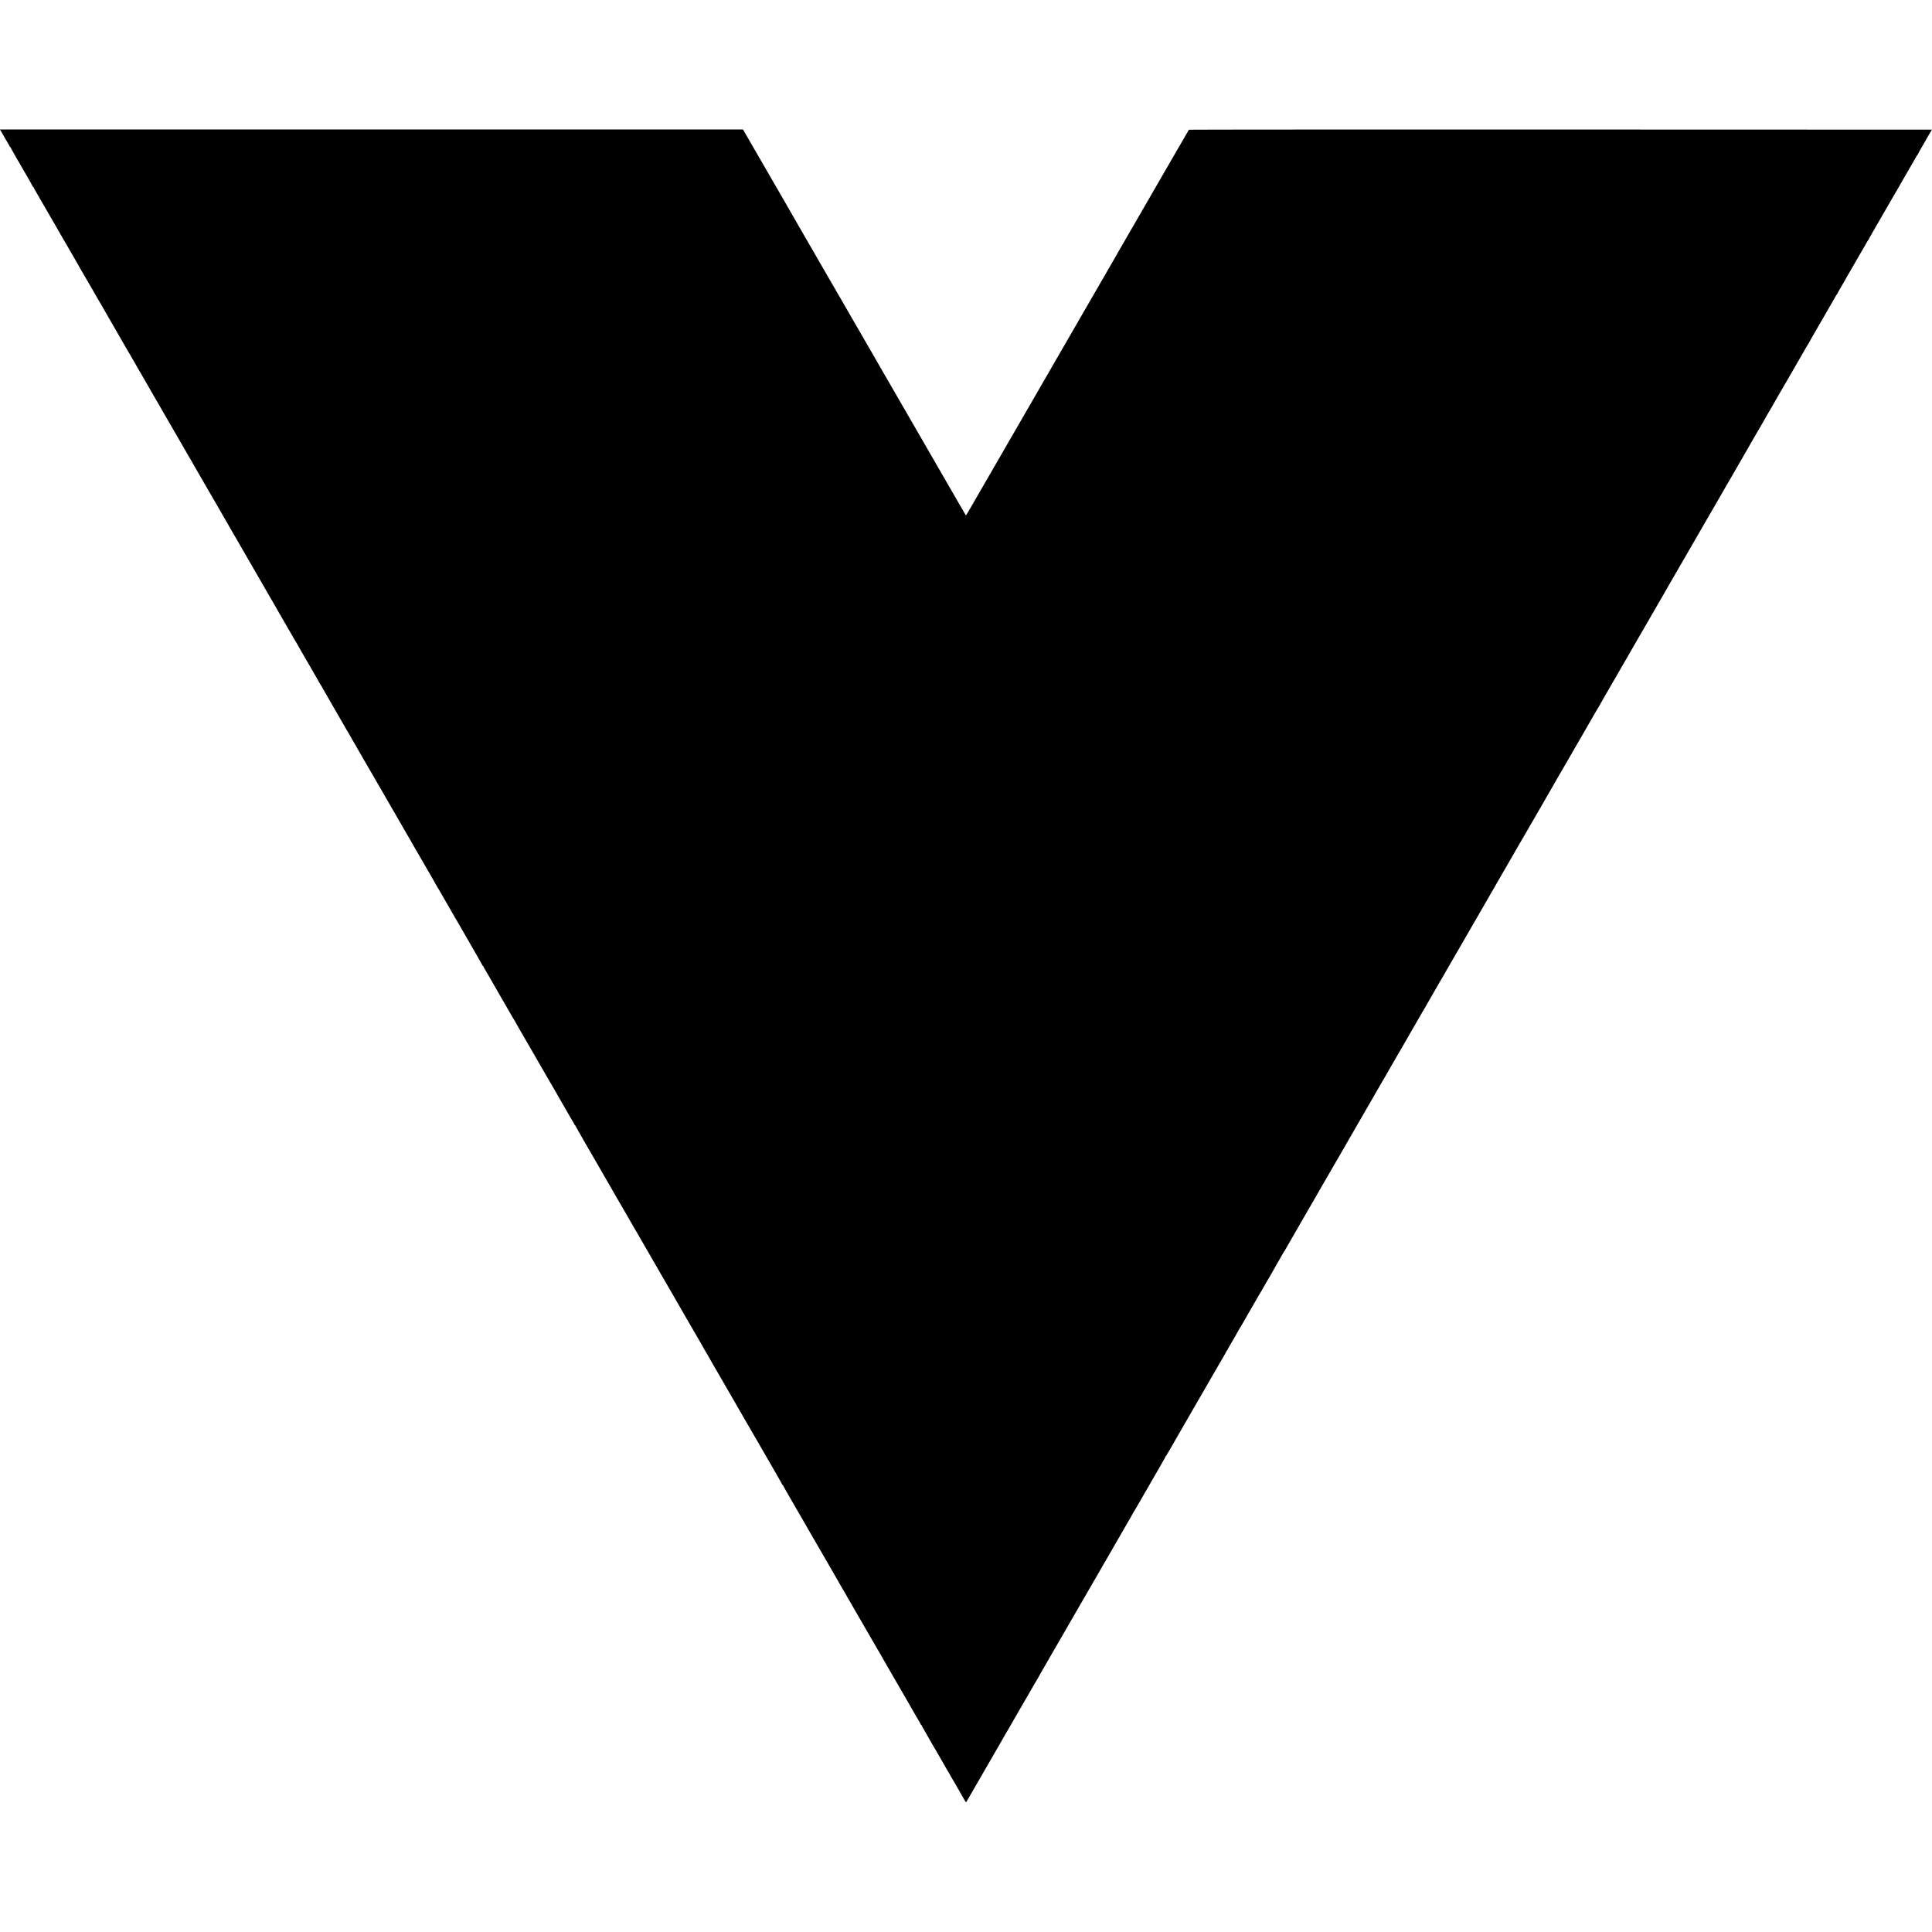
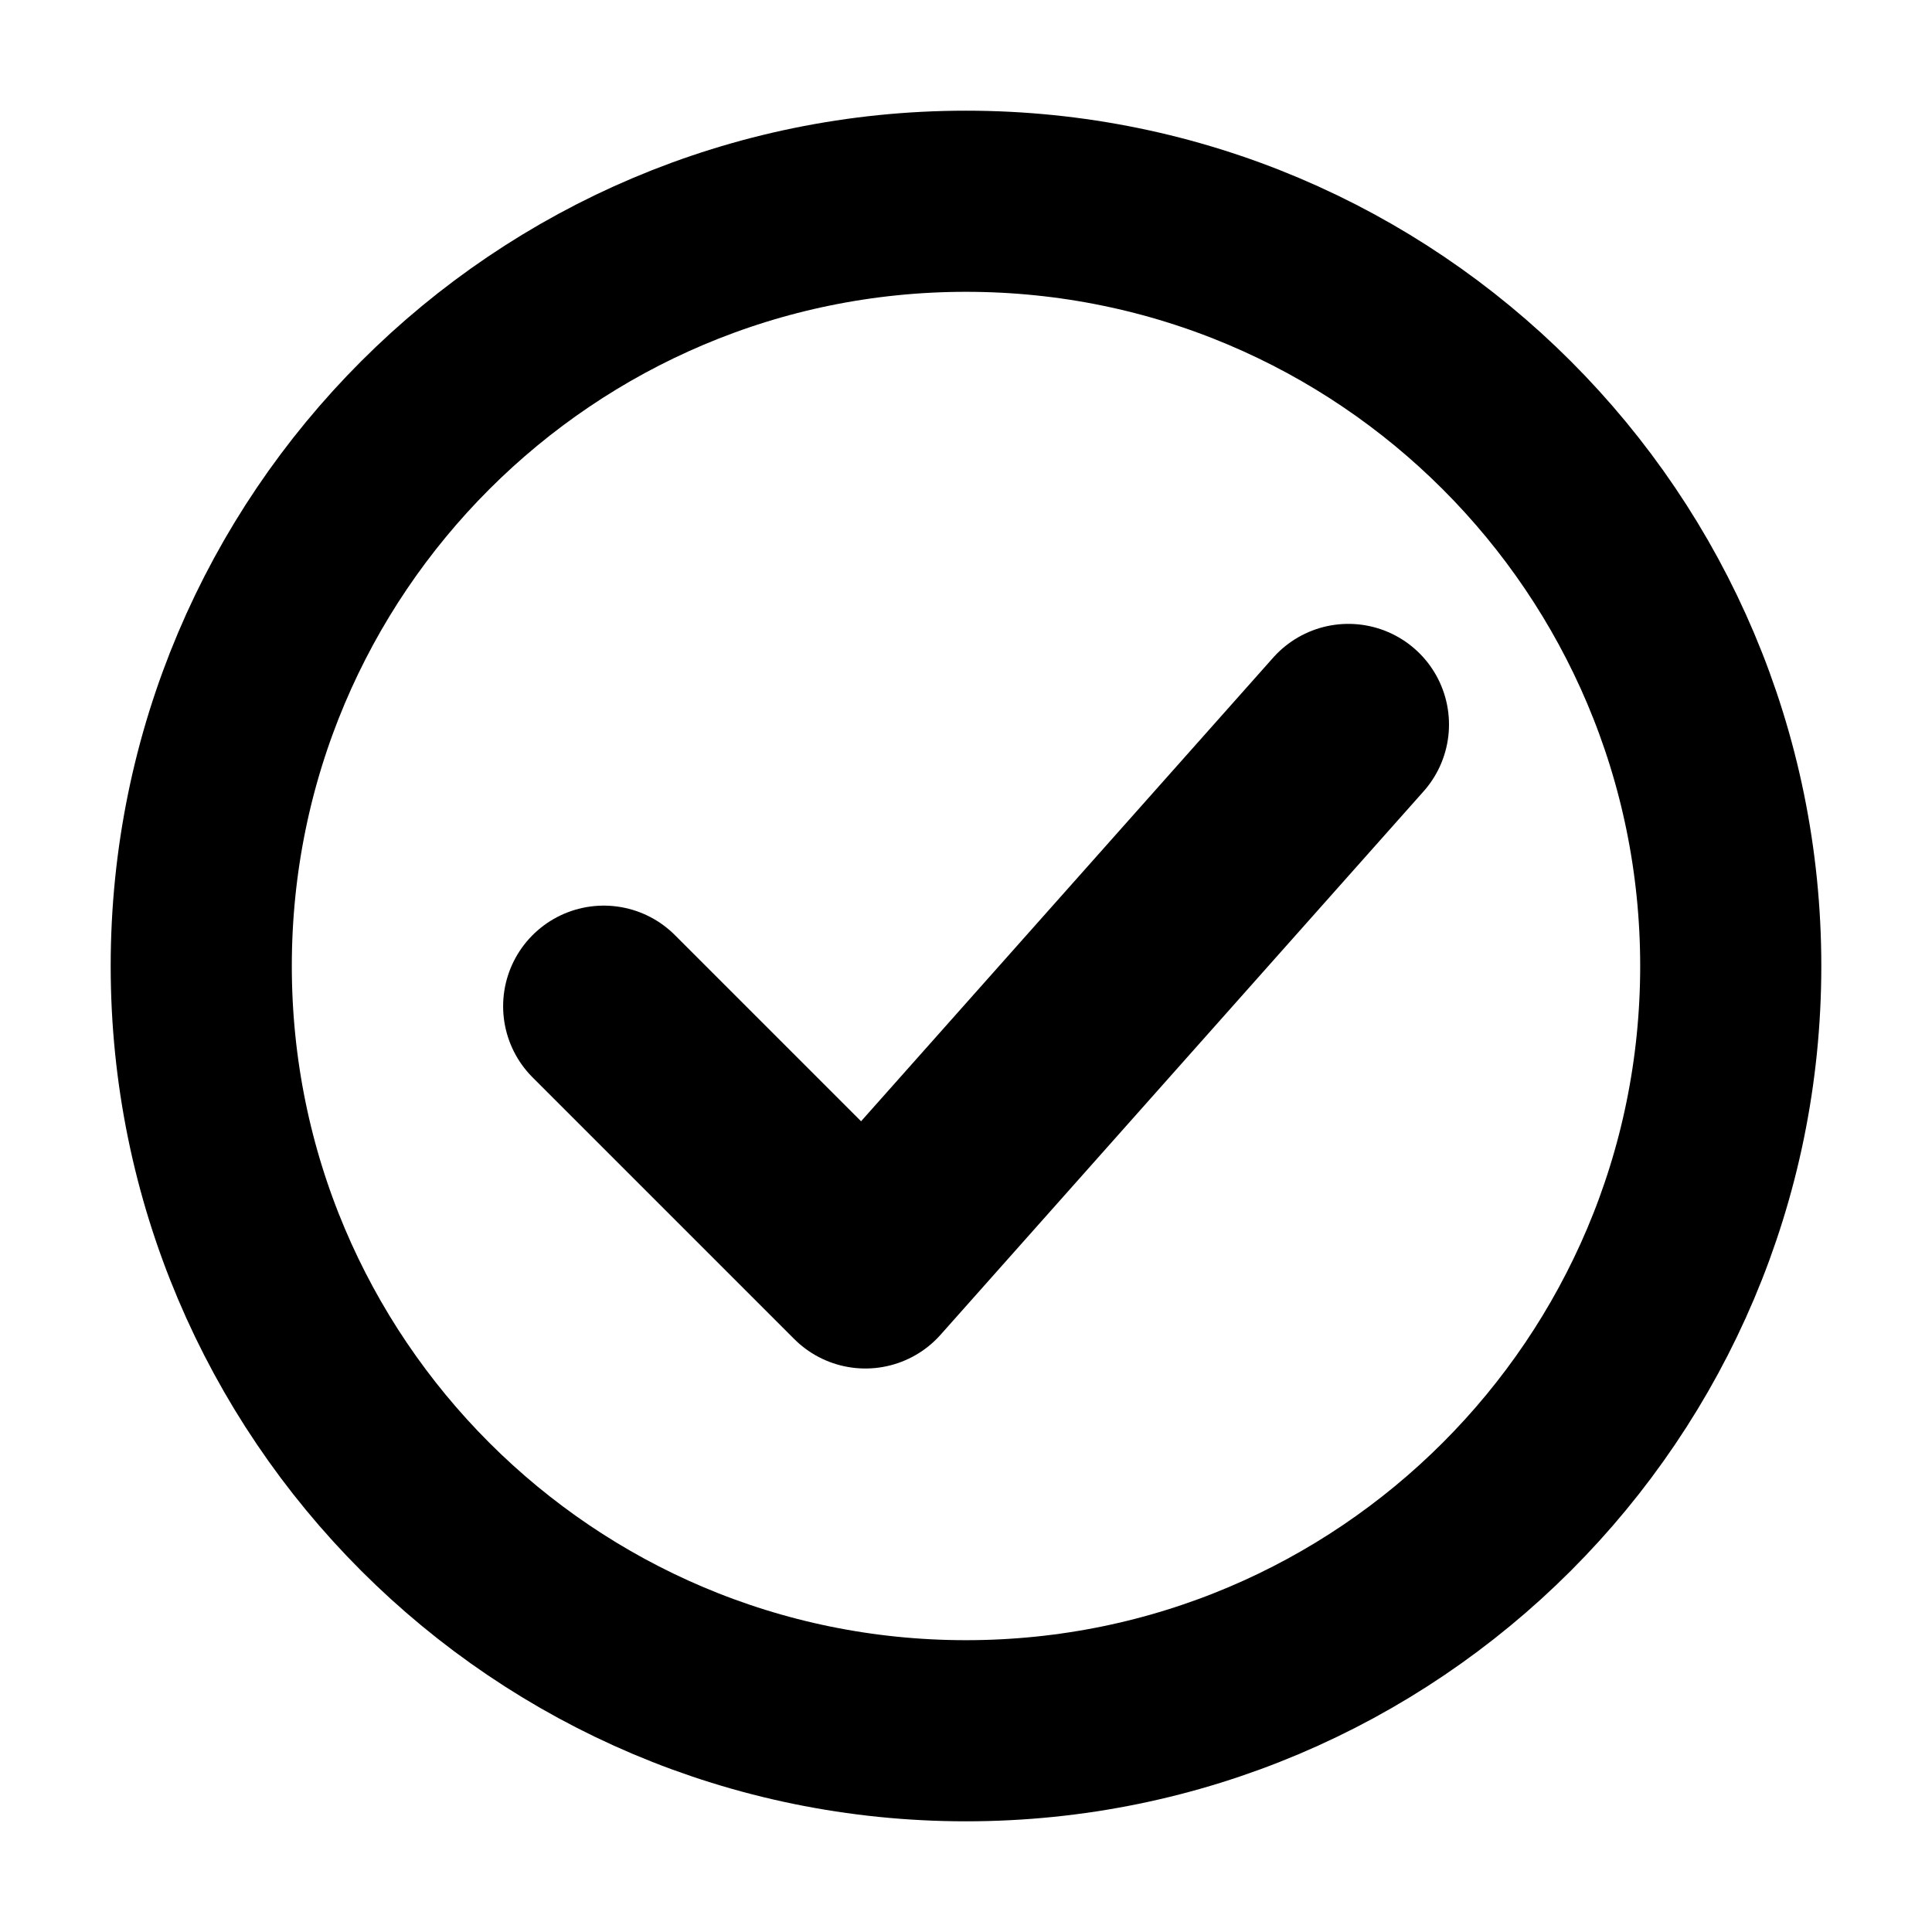
- <svg xmlns="http://www.w3.org/2000/svg" version="1.0" width="16pt" height="16pt" viewBox="0 0 16 16" preserveAspectRatio="xMidYMid meet">
-   <g transform="translate(0,16) scale(0.00032,-0.00032)" fill="#000000" stroke="none">
-     <path d="M18 46618 c45 -75 122 -207 122 -211 0 -2 25 -45 55 -95 30 -50 55 -96 55 -102 0 -5 5 -10 10 -10 6 0 10 -4 10 -9 0 -5 73 -135 161 -288 89 -153 173 -298 187 -323 14 -25 32 -57 41 -72 88 -149 187 -324 189 -335 2 -7 8 -13 13 -13 5 0 9 -4 9 -10 0 -5 46 -89 103 -187 175 -302 490 -846 507 -876 8 -16 20 -36 25 -45 28 -46 290 -498 339 -585 13 -23 74 -129 136 -236 61 -107 123 -215 137 -240 14 -25 29 -50 33 -56 5 -5 23 -37 40 -70 18 -33 38 -67 44 -75 11 -16 21 -33 63 -109 14 -25 29 -50 33 -56 4 -5 21 -35 38 -65 55 -100 261 -455 269 -465 4 -5 14 -21 20 -35 15 -29 41 -75 103 -180 24 -41 52 -88 60 -105 9 -16 57 -100 107 -185 112 -193 362 -626 380 -660 8 -14 23 -38 33 -55 11 -16 23 -37 27 -45 4 -8 26 -46 48 -85 23 -38 53 -90 67 -115 46 -81 64 -113 178 -310 62 -107 121 -210 132 -227 37 -67 56 -99 85 -148 16 -27 32 -57 36 -65 4 -8 15 -27 25 -42 9 -15 53 -89 96 -165 44 -76 177 -307 296 -513 120 -206 268 -463 330 -570 131 -227 117 -203 200 -348 36 -62 73 -125 82 -140 10 -15 21 -34 25 -42 4 -8 20 -37 36 -65 17 -27 38 -65 48 -82 49 -85 64 -111 87 -153 13 -25 28 -49 32 -55 4 -5 78 -134 165 -285 87 -151 166 -288 176 -305 10 -16 26 -43 35 -59 9 -17 125 -217 257 -445 132 -229 253 -441 270 -471 17 -30 45 -79 64 -108 18 -29 33 -54 33 -57 0 -2 20 -37 44 -77 24 -40 123 -212 221 -383 97 -170 190 -330 205 -355 16 -25 39 -65 53 -90 13 -25 81 -144 152 -265 70 -121 137 -238 150 -260 12 -22 37 -65 55 -95 18 -30 43 -73 55 -95 12 -22 48 -85 80 -140 77 -132 163 -280 190 -330 13 -22 71 -123 130 -225 59 -102 116 -199 126 -217 10 -17 29 -50 43 -72 15 -22 26 -43 26 -45 0 -2 27 -50 60 -106 33 -56 60 -103 60 -105 0 -2 55 -98 90 -155 8 -14 182 -316 239 -414 13 -22 45 -79 72 -124 27 -46 49 -86 49 -89 0 -2 14 -24 30 -48 16 -24 30 -46 30 -49 0 -5 74 -135 100 -176 5 -8 24 -42 43 -75 50 -88 58 -101 262 -455 104 -179 199 -345 213 -370 14 -25 28 -49 32 -55 4 -5 17 -26 28 -45 10 -19 62 -109 114 -200 114 -197 133 -230 170 -295 16 -27 33 -57 38 -65 17 -28 96 -165 103 -180 4 -8 16 -28 26 -45 10 -16 77 -131 148 -255 72 -124 181 -313 243 -420 62 -107 121 -209 131 -227 35 -62 323 -560 392 -678 38 -66 83 -145 100 -175 16 -30 33 -59 37 -65 4 -5 17 -27 29 -47 34 -61 56 -100 90 -156 17 -29 31 -55 31 -57 0 -2 17 -32 39 -67 21 -35 134 -229 251 -433 117 -203 235 -407 261 -451 27 -45 49 -85 49 -88 0 -4 8 -19 19 -34 15 -21 200 -341 309 -533 10 -19 33 -58 51 -87 17 -29 31 -54 31 -56 0 -2 25 -44 55 -94 30 -50 55 -95 55 -98 0 -4 6 -15 14 -23 7 -9 27 -41 43 -71 17 -30 170 -297 342 -594 171 -296 311 -542 311 -547 0 -5 5 -9 10 -9 6 0 10 -4 10 -10 0 -5 22 -47 49 -92 27 -46 58 -99 68 -118 24 -43 81 -140 93 -160 5 -8 66 -114 135 -235 69 -121 130 -227 135 -235 12 -21 259 -447 283 -490 10 -19 28 -47 38 -62 11 -14 19 -29 19 -32 0 -3 37 -69 83 -148 99 -170 305 -526 337 -583 13 -22 31 -53 41 -70 11 -16 22 -37 26 -45 7 -14 82 -146 103 -180 14 -24 181 -311 205 -355 13 -22 46 -80 75 -130 29 -49 64 -110 78 -135 14 -25 51 -88 82 -140 31 -52 59 -102 63 -110 4 -8 18 -33 31 -55 205 -353 284 -489 309 -535 17 -30 45 -78 62 -106 18 -28 36 -60 39 -72 4 -12 12 -22 17 -22 5 0 9 -4 9 -10 0 -5 109 -197 241 -427 133 -230 250 -431 259 -448 51 -90 222 -385 280 -485 37 -63 78 -135 92 -160 14 -25 67 -117 118 -205 51 -88 101 -175 111 -193 34 -58 55 -95 149 -257 51 -88 101 -173 110 -190 9 -16 76 -131 147 -255 72 -124 140 -241 151 -260 61 -108 281 -489 355 -615 38 -66 77 -133 87 -150 35 -63 91 -161 100 -175 14 -23 99 -169 128 -220 54 -97 135 -235 142 -245 4 -5 20 -32 35 -60 26 -48 238 -416 276 -480 10 -16 26 -46 37 -65 30 -53 382 -661 403 -695 10 -16 22 -37 26 -45 4 -8 26 -48 50 -88 24 -41 43 -75 43 -77 0 -2 22 -40 50 -85 27 -45 50 -84 50 -86 0 -3 38 -69 83 -147 84 -142 302 -520 340 -587 10 -19 34 -60 52 -90 18 -30 44 -75 57 -100 14 -25 45 -79 70 -120 25 -41 56 -96 70 -121 14 -25 77 -133 138 -240 62 -107 122 -210 132 -229 25 -43 310 -535 337 -581 11 -19 26 -45 34 -59 17 -32 238 -414 266 -460 11 -19 24 -41 28 -49 3 -7 75 -133 160 -278 84 -146 153 -269 153 -274 0 -5 5 -9 10 -9 6 0 10 -4 10 -10 0 -5 82 -150 181 -322 182 -314 201 -346 240 -415 12 -21 80 -139 152 -263 71 -124 141 -245 155 -270 14 -25 28 -49 32 -55 6 -8 145 -248 220 -380 37 -66 209 -362 229 -395 11 -19 24 -42 28 -49 4 -8 67 -118 140 -243 73 -125 133 -230 133 -233 0 -2 15 -28 33 -57 19 -29 47 -78 64 -108 17 -30 53 -93 79 -139 53 -90 82 -141 157 -272 82 -142 115 -199 381 -659 142 -245 268 -463 281 -485 12 -22 71 -125 132 -230 60 -104 172 -298 248 -430 76 -132 146 -253 156 -270 11 -16 22 -36 26 -44 3 -8 30 -54 60 -103 29 -49 53 -91 53 -93 0 -3 18 -34 40 -70 22 -36 40 -67 40 -69 0 -2 37 -66 81 -142 45 -77 98 -168 119 -204 20 -36 47 -81 58 -100 12 -19 27 -47 33 -62 6 -16 15 -28 20 -28 5 0 9 -4 9 -9 0 -6 63 -118 140 -251 77 -133 140 -243 140 -245 0 -2 18 -33 41 -70 22 -37 49 -83 60 -101 10 -19 29 -51 40 -71 25 -45 109 -189 126 -218 7 -11 17 -29 22 -40 6 -11 22 -38 35 -60 14 -22 37 -62 52 -90 14 -27 35 -62 45 -77 11 -14 19 -29 19 -32 0 -3 18 -35 40 -71 22 -36 40 -67 40 -69 0 -2 19 -35 42 -72 23 -38 55 -94 72 -124 26 -47 139 -244 171 -298 6 -9 21 -36 34 -60 28 -48 37 -51 51 -19 6 12 19 36 29 52 10 17 27 46 38 65 11 19 104 181 208 360 103 179 199 345 213 370 14 25 42 74 64 109 21 34 38 65 38 67 0 2 18 33 40 69 22 36 40 67 40 69 0 3 177 310 199 346 16 26 136 234 140 244 2 5 25 44 52 88 27 44 49 81 49 84 0 2 18 34 40 70 22 36 40 67 40 69 0 2 20 36 43 77 35 58 169 289 297 513 9 17 50 86 90 155 40 69 86 150 103 180 16 30 35 62 41 70 6 8 16 24 22 35 35 64 72 129 167 293 59 100 116 199 127 220 11 20 30 53 41 72 43 72 1070 1850 1121 1940 14 25 65 113 113 195 48 83 96 166 107 185 10 19 28 50 38 68 11 18 73 124 137 235 64 111 175 303 246 427 71 124 173 299 225 390 52 91 116 202 143 248 27 45 49 85 49 89 0 4 6 14 14 22 7 9 28 43 46 76 26 47 251 436 378 655 11 19 29 51 40 70 11 19 101 176 201 348 99 172 181 317 181 323 0 5 5 9 10 9 6 0 10 5 10 11 0 6 8 23 18 37 11 15 32 52 49 82 16 30 130 228 253 440 122 212 234 405 248 430 13 25 39 70 57 100 39 65 69 117 130 225 25 44 50 87 55 95 12 19 78 134 220 380 61 107 129 224 150 260 161 277 222 382 246 425 15 28 47 83 71 123 24 41 43 78 43 83 0 5 4 9 8 9 4 0 13 12 19 28 7 15 23 45 36 67 66 110 277 478 277 483 0 3 6 13 14 21 7 9 27 41 43 71 17 30 45 80 63 110 34 57 375 649 394 685 6 11 16 27 22 35 6 8 26 42 44 75 18 33 41 74 51 90 10 17 24 41 32 55 54 97 72 128 88 152 11 14 19 28 19 30 0 3 79 141 175 308 96 167 175 305 175 308 0 3 6 13 14 21 7 9 26 39 41 66 33 60 276 483 338 587 24 40 46 80 50 88 4 8 13 24 20 35 14 23 95 163 125 215 11 19 52 91 92 160 40 69 80 139 90 155 9 17 103 179 207 360 105 182 200 346 211 365 103 181 463 802 489 845 7 11 15 27 19 35 4 8 29 51 55 95 64 110 828 1433 848 1470 9 17 24 41 33 55 9 14 29 48 45 77 15 28 52 93 82 145 30 51 62 107 71 123 17 30 231 398 400 690 51 88 103 179 115 202 12 23 26 48 32 55 6 7 24 38 40 68 17 30 61 107 98 170 37 63 84 144 103 180 19 36 41 72 48 81 8 8 14 18 14 21 0 4 27 51 59 106 32 55 72 124 89 154 16 29 71 125 122 213 51 88 104 180 118 205 13 25 28 50 32 55 4 6 17 26 28 45 11 19 45 80 77 135 31 55 66 116 77 135 11 19 88 152 171 295 401 694 620 1072 650 1125 11 19 87 152 170 295 83 143 158 273 166 288 9 16 21 36 26 45 6 9 31 52 55 96 25 43 54 94 66 115 11 20 95 164 186 321 91 157 173 299 182 315 9 17 26 46 37 65 12 19 66 114 121 210 56 96 108 186 117 200 8 14 24 40 34 59 24 45 383 664 412 713 5 9 17 29 26 45 15 28 120 210 241 419 36 61 68 117 72 125 4 8 12 23 19 34 35 57 245 420 262 453 11 20 35 61 53 90 17 29 32 54 32 56 0 3 28 51 62 108 33 57 70 119 80 138 10 19 23 42 28 50 5 8 32 53 59 100 27 47 149 258 271 470 122 212 234 405 248 430 30 53 62 108 80 135 6 11 15 27 19 35 4 8 85 150 181 315 96 165 187 323 202 350 31 56 116 202 130 225 5 8 25 42 43 75 19 33 92 159 162 280 149 257 157 271 202 350 19 33 38 67 43 75 9 14 228 392 275 475 12 22 55 96 95 165 40 69 80 139 90 155 24 42 202 350 221 383 9 15 27 47 41 72 14 25 75 131 136 236 61 106 121 210 134 232 99 172 271 470 279 482 5 8 23 40 40 70 18 30 81 141 142 245 60 105 121 210 135 235 14 25 71 124 127 220 56 96 143 247 194 335 51 88 96 167 102 175 14 24 180 311 204 355 23 43 340 590 356 615 5 8 50 87 101 175 171 301 517 898 582 1008 25 43 46 81 46 83 0 2 12 23 27 47 14 23 40 67 56 97 16 30 35 62 42 70 7 8 15 22 18 30 4 8 20 38 37 65 16 28 33 57 37 65 6 12 111 196 143 250 5 8 55 95 112 193 57 98 113 195 126 215 12 20 27 46 32 57 6 11 14 27 20 35 5 8 76 130 156 270 80 140 165 287 187 325 23 39 52 90 66 115 13 25 30 52 37 61 8 8 14 18 14 21 0 4 41 77 92 165 50 87 175 302 276 478 101 176 208 360 236 408 28 49 67 117 86 152 19 35 41 70 48 77 6 6 12 15 12 19 0 7 124 224 167 291 12 21 23 40 23 42 0 2 21 40 46 83 26 43 55 92 64 109 54 95 327 568 354 614 19 30 45 75 59 100 71 128 82 145 89 148 4 2 8 8 8 13 0 5 42 82 94 172 311 538 496 858 518 897 14 25 40 70 58 100 18 30 42 71 53 90 10 19 79 139 152 265 73 127 142 246 153 265 10 19 43 76 72 125 29 50 63 108 75 130 65 116 80 140 87 143 4 2 8 8 8 12 0 8 114 212 140 250 6 8 14 24 20 35 5 11 54 97 108 190 l100 170 -9611 3 c-5286 1 -9614 -1 -9618 -5 -5 -6 -419 -719 -619 -1068 -89 -155 -267 -463 -323 -560 -38 -66 -81 -140 -95 -165 -31 -56 -263 -457 -526 -910 -110 -190 -224 -388 -254 -440 -29 -52 -61 -109 -71 -125 -23 -39 -243 -420 -268 -465 -11 -19 -204 -352 -428 -740 -224 -388 -477 -826 -563 -975 -85 -148 -185 -322 -222 -385 -37 -63 -120 -207 -185 -320 -65 -113 -177 -306 -248 -430 -72 -124 -172 -297 -222 -385 -51 -88 -142 -245 -202 -350 -131 -226 -247 -427 -408 -705 -65 -113 -249 -432 -410 -710 -160 -278 -388 -673 -506 -877 -118 -205 -216 -373 -219 -373 -3 0 -52 82 -109 183 -58 100 -144 250 -192 332 -95 164 -402 696 -647 1120 -85 149 -228 396 -317 550 -212 365 -982 1700 -1008 1745 -10 19 -43 76 -72 125 -29 50 -64 110 -77 135 -14 25 -63 110 -110 190 -47 80 -96 165 -110 190 -14 25 -99 171 -188 325 -89 154 -174 300 -188 325 -13 25 -64 113 -112 195 -48 83 -140 242 -205 355 -65 113 -183 317 -263 454 -79 137 -152 264 -163 282 -50 89 -335 583 -354 614 -12 19 -34 58 -50 85 -15 28 -129 226 -253 440 -124 215 -235 408 -247 430 -12 22 -69 121 -127 220 -58 99 -226 389 -373 645 -148 256 -324 561 -392 678 -67 117 -134 232 -147 255 -13 23 -33 59 -46 80 l-22 37 -9615 0 -9615 0 20 -32z" />
-   </g>
+ <svg xmlns="http://www.w3.org/2000/svg" viewBox="0 0 96 96">
+   <circle cx="48" cy="48" r="38" fill="none" stroke="#000" stroke-width="9" />
+   <path d="M30 50l13 13 24-27" fill="none" stroke="#000" stroke-width="10" stroke-linecap="round" stroke-linejoin="round" />
</svg>
